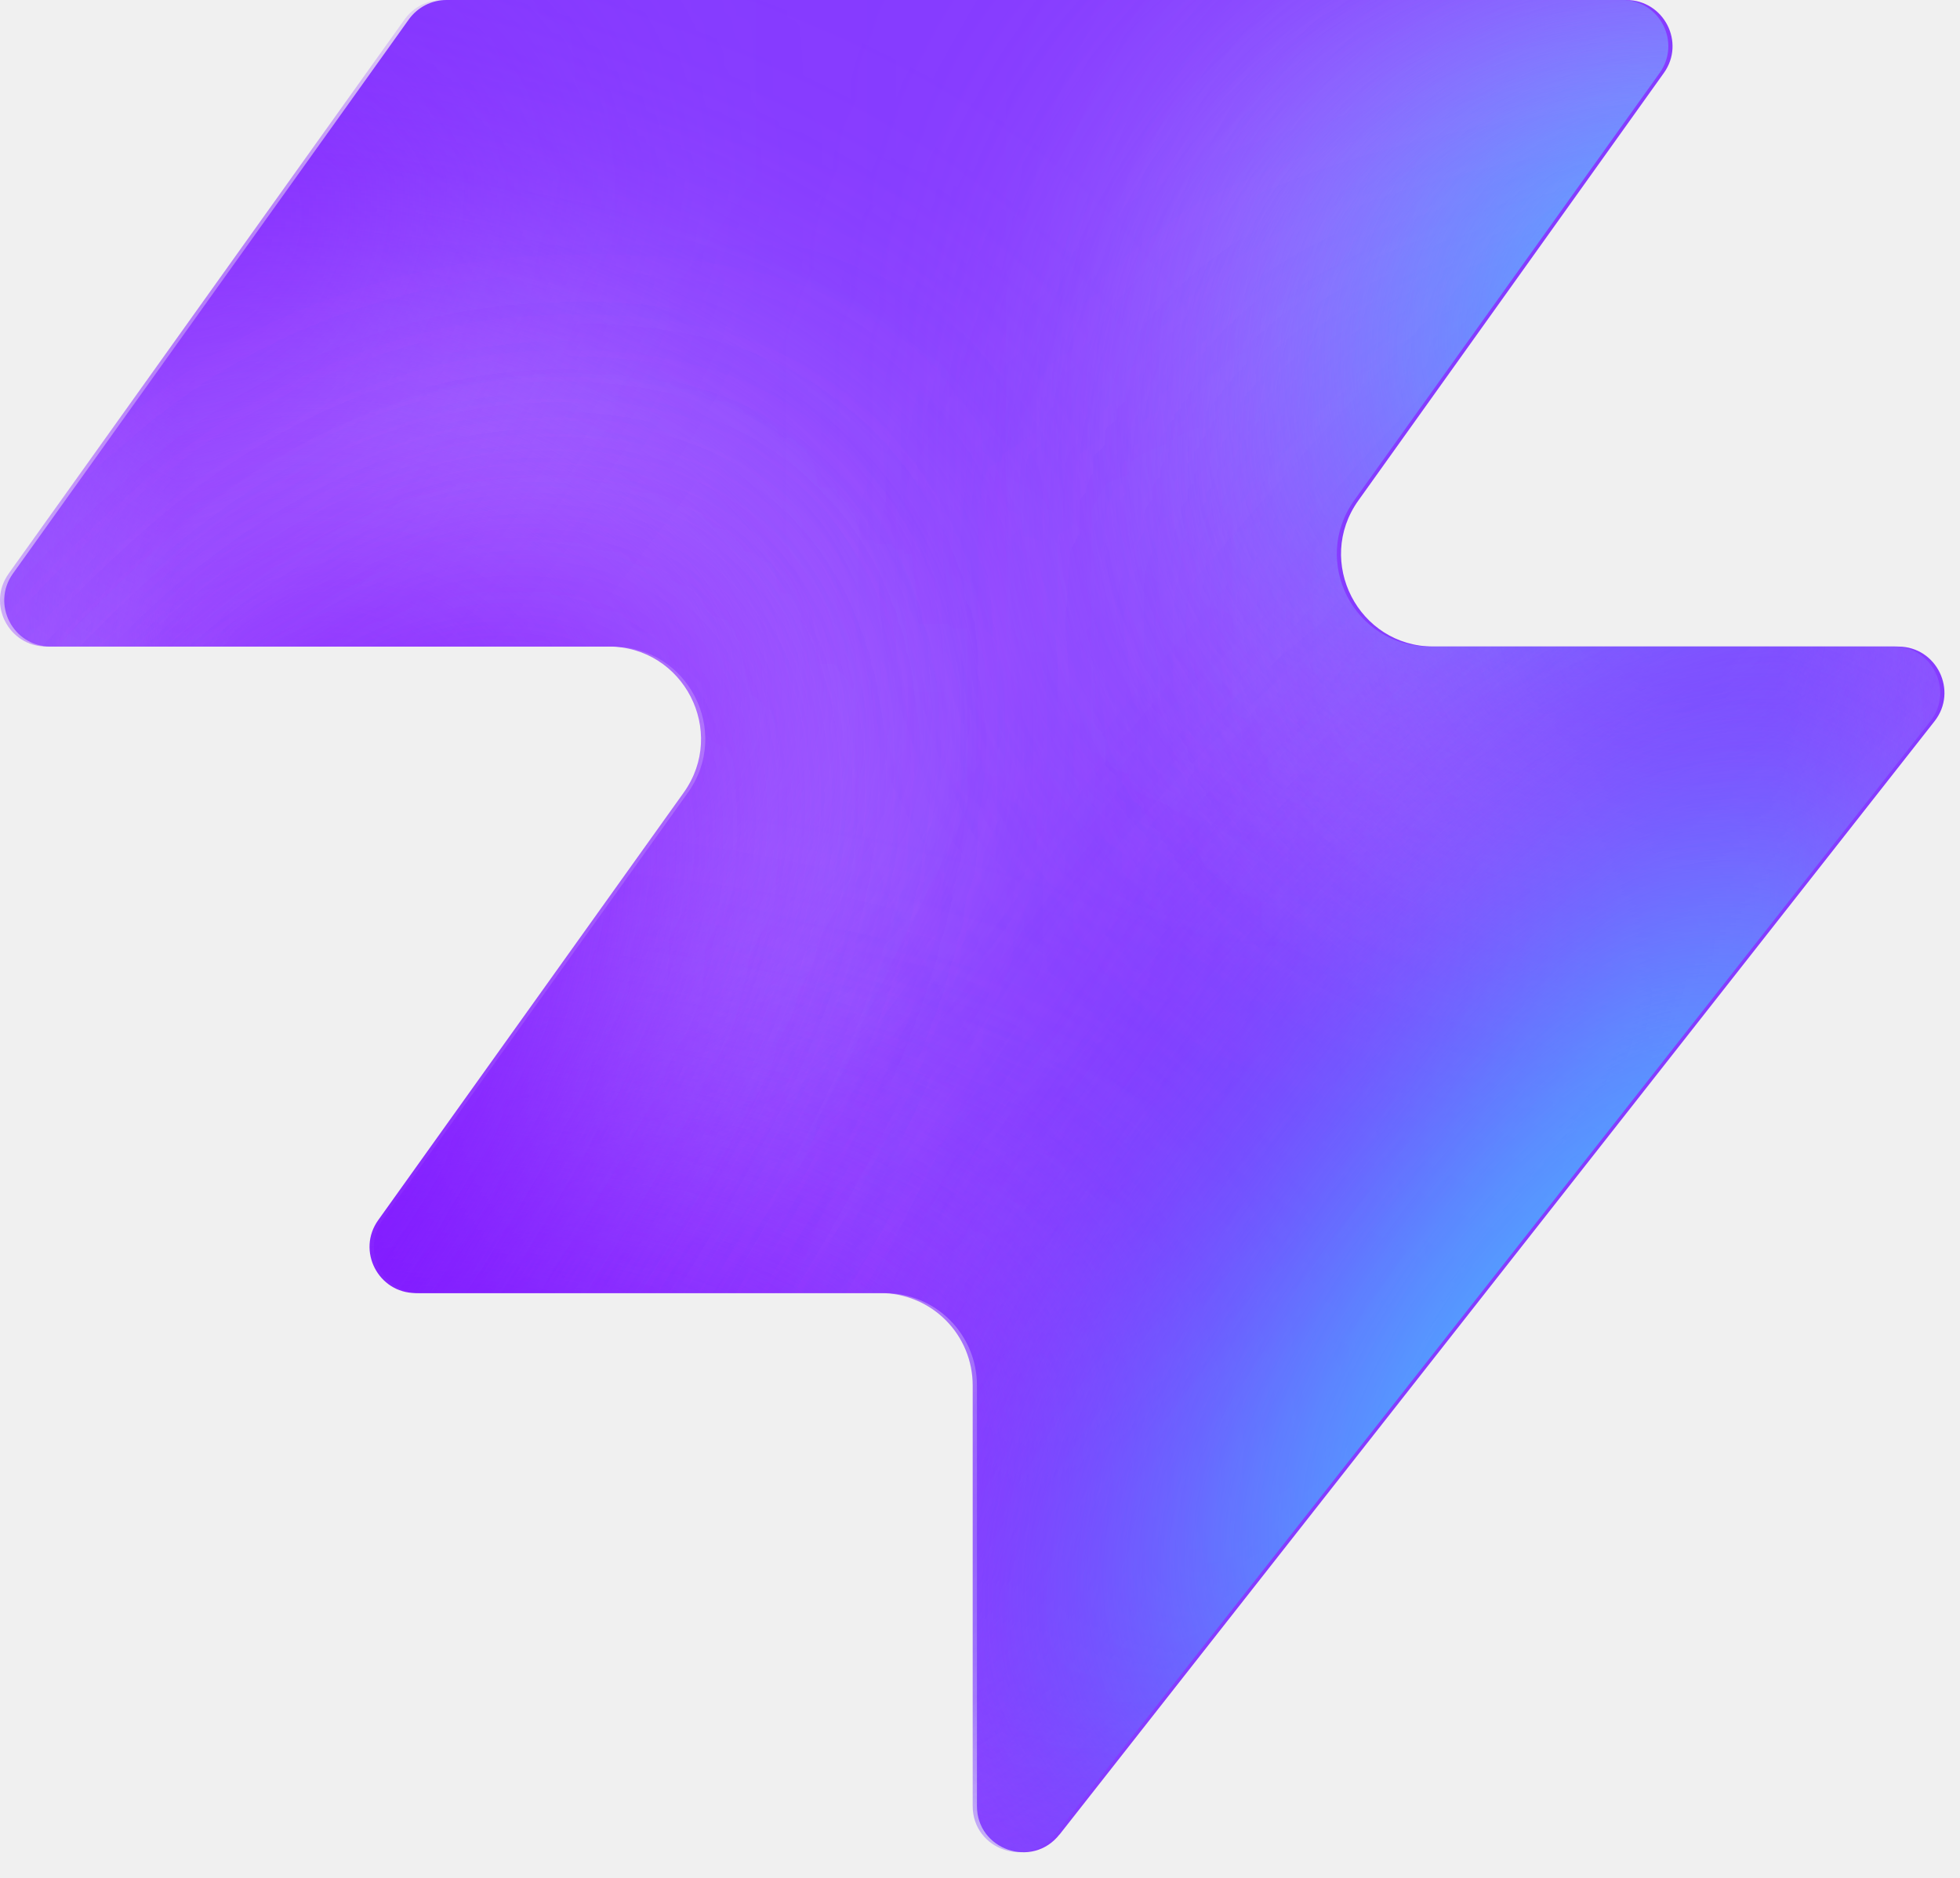
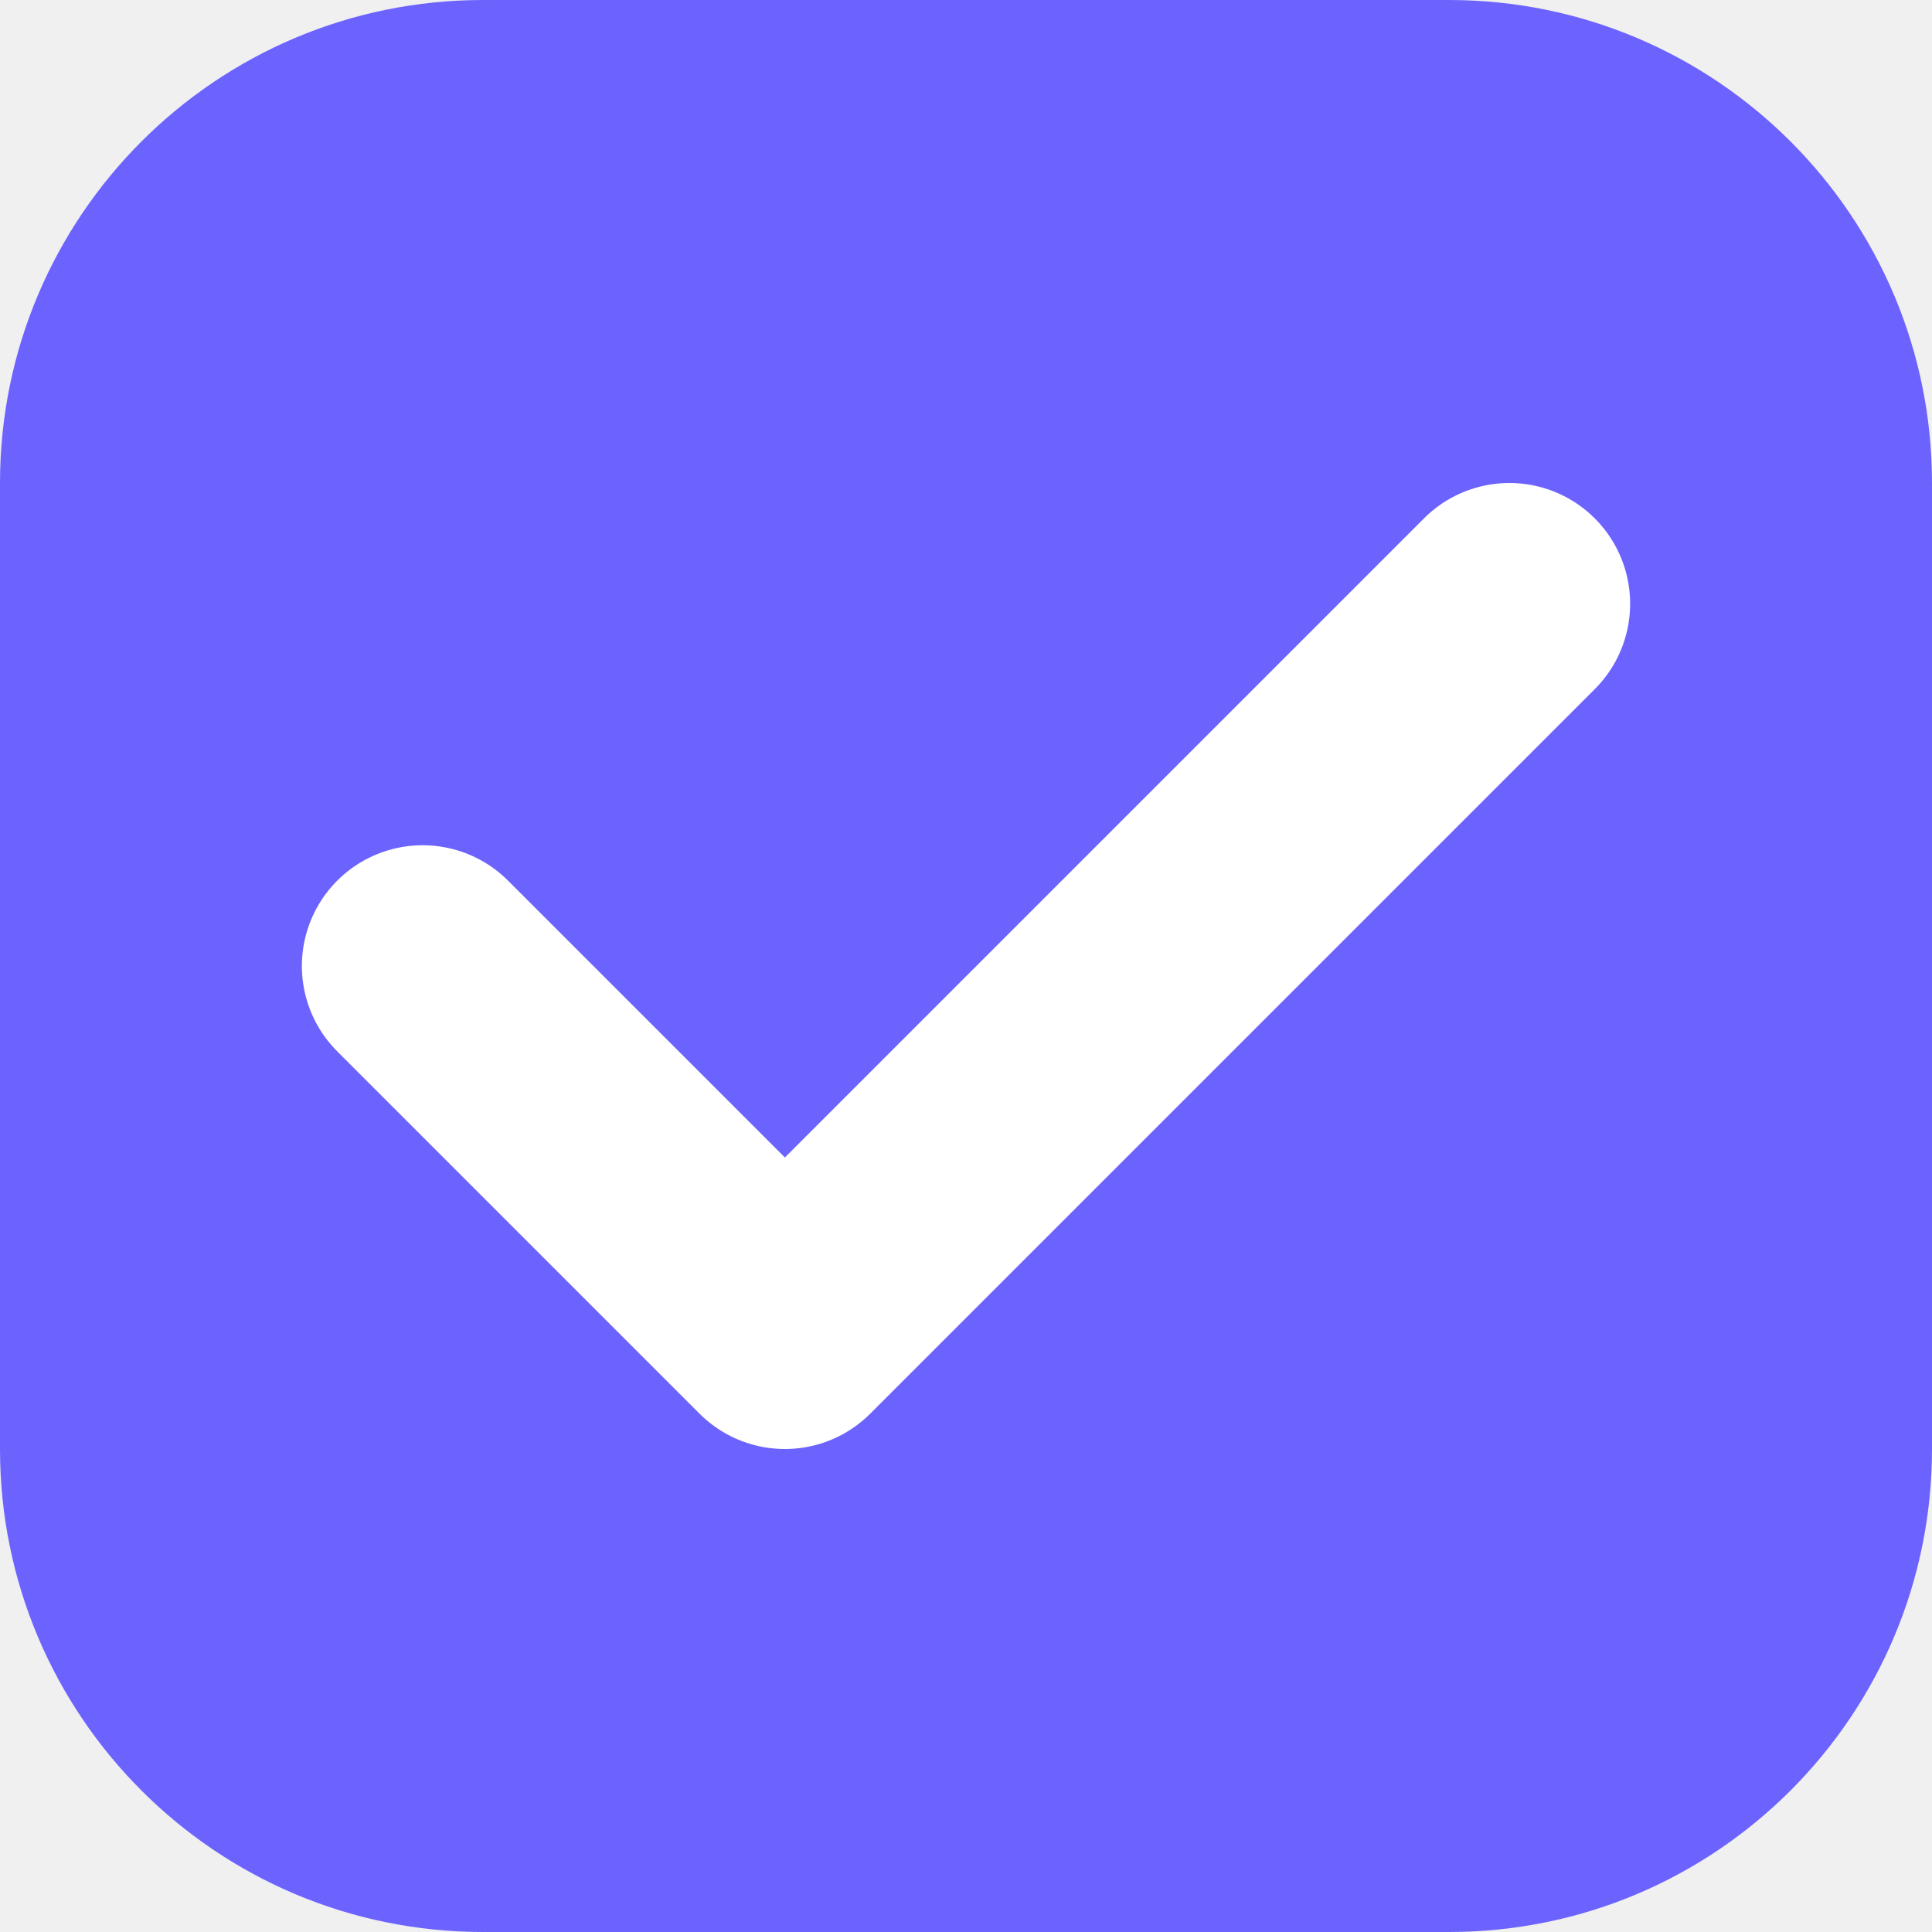
- <svg xmlns="http://www.w3.org/2000/svg" width="48" height="46" fill="none" viewBox="0 0 48 46">
-   <path fill="#863bff" d="M25.946 44.938c-.664.845-2.021.375-2.021-.698V33.937a2.26 2.26 0 0 0-2.262-2.262H10.287c-.92 0-1.456-1.04-.92-1.788l7.48-10.471c1.07-1.497 0-3.578-1.842-3.578H1.237c-.92 0-1.456-1.04-.92-1.788L10.013.474c.214-.297.556-.474.92-.474h28.894c.92 0 1.456 1.04.92 1.788l-7.48 10.471c-1.07 1.498 0 3.579 1.842 3.579h11.377c.943 0 1.473 1.088.89 1.83L25.947 44.94z" style="fill:#863bff;fill:color(display-p3 .525 .23 1);fill-opacity:1" />
-   <mask id="a" width="48" height="46" x="0" y="0" maskUnits="userSpaceOnUse" style="mask-type:alpha">
-     <path fill="#000" d="M25.842 44.938c-.664.844-2.021.375-2.021-.698V33.937a2.26 2.26 0 0 0-2.262-2.262H10.183c-.92 0-1.456-1.04-.92-1.788l7.48-10.471c1.07-1.498 0-3.579-1.842-3.579H1.133c-.92 0-1.456-1.04-.92-1.787L9.91.473c.214-.297.556-.474.92-.474h28.894c.92 0 1.456 1.04.92 1.788l-7.48 10.471c-1.07 1.498 0 3.578 1.842 3.578h11.377c.943 0 1.473 1.088.89 1.832L25.843 44.94z" style="fill:#000;fill-opacity:1" />
-   </mask>
-   <g mask="url(#a)">
-     <g filter="url(#b)">
-       <ellipse cx="5.508" cy="14.704" fill="#ede6ff" rx="5.508" ry="14.704" style="fill:#ede6ff;fill:color(display-p3 .927 .903 1);fill-opacity:1" transform="matrix(.00324 1 1 -.00324 -4.47 31.516)" />
-     </g>
-     <g filter="url(#c)">
-       <ellipse cx="10.399" cy="29.851" fill="#ede6ff" rx="10.399" ry="29.851" style="fill:#ede6ff;fill:color(display-p3 .927 .903 1);fill-opacity:1" transform="matrix(.00324 1 1 -.00324 -39.328 7.883)" />
-     </g>
-     <g filter="url(#d)">
-       <ellipse cx="5.508" cy="30.487" fill="#7e14ff" rx="5.508" ry="30.487" style="fill:#7e14ff;fill:color(display-p3 .492 .077 1);fill-opacity:1" transform="rotate(89.814 -25.913 -14.639)scale(1 -1)" />
-     </g>
-     <g filter="url(#e)">
-       <ellipse cx="5.508" cy="30.599" fill="#7e14ff" rx="5.508" ry="30.599" style="fill:#7e14ff;fill:color(display-p3 .492 .077 1);fill-opacity:1" transform="rotate(89.814 -32.644 -3.334)scale(1 -1)" />
-     </g>
-     <g filter="url(#f)">
-       <ellipse cx="5.508" cy="30.599" fill="#7e14ff" rx="5.508" ry="30.599" style="fill:#7e14ff;fill:color(display-p3 .492 .077 1);fill-opacity:1" transform="matrix(.00324 1 1 -.00324 -34.34 30.47)" />
-     </g>
-     <g filter="url(#g)">
-       <ellipse cx="14.072" cy="22.078" fill="#ede6ff" rx="14.072" ry="22.078" style="fill:#ede6ff;fill:color(display-p3 .927 .903 1);fill-opacity:1" transform="rotate(93.35 24.506 48.493)scale(-1 1)" />
-     </g>
-     <g filter="url(#h)">
-       <ellipse cx="3.47" cy="21.501" fill="#7e14ff" rx="3.47" ry="21.501" style="fill:#7e14ff;fill:color(display-p3 .492 .077 1);fill-opacity:1" transform="rotate(89.009 28.708 47.59)scale(-1 1)" />
-     </g>
-     <g filter="url(#i)">
-       <ellipse cx="3.47" cy="21.501" fill="#7e14ff" rx="3.47" ry="21.501" style="fill:#7e14ff;fill:color(display-p3 .492 .077 1);fill-opacity:1" transform="rotate(89.009 28.708 47.59)scale(-1 1)" />
-     </g>
-     <g filter="url(#j)">
-       <ellipse cx=".387" cy="8.972" fill="#7e14ff" rx="4.407" ry="29.108" style="fill:#7e14ff;fill:color(display-p3 .492 .077 1);fill-opacity:1" transform="rotate(39.51 .387 8.972)" />
-     </g>
-     <g filter="url(#k)">
-       <ellipse cx="47.523" cy="-6.092" fill="#7e14ff" rx="4.407" ry="29.108" style="fill:#7e14ff;fill:color(display-p3 .492 .077 1);fill-opacity:1" transform="rotate(37.892 47.523 -6.092)" />
-     </g>
-     <g filter="url(#l)">
-       <ellipse cx="41.412" cy="6.333" fill="#47bfff" rx="5.971" ry="9.665" style="fill:#47bfff;fill:color(display-p3 .28 .748 1);fill-opacity:1" transform="rotate(37.892 41.412 6.333)" />
-     </g>
-     <g filter="url(#m)">
-       <ellipse cx="-1.879" cy="38.332" fill="#7e14ff" rx="4.407" ry="29.108" style="fill:#7e14ff;fill:color(display-p3 .492 .077 1);fill-opacity:1" transform="rotate(37.892 -1.88 38.332)" />
-     </g>
-     <g filter="url(#n)">
-       <ellipse cx="-1.879" cy="38.332" fill="#7e14ff" rx="4.407" ry="29.108" style="fill:#7e14ff;fill:color(display-p3 .492 .077 1);fill-opacity:1" transform="rotate(37.892 -1.88 38.332)" />
-     </g>
-     <g filter="url(#o)">
-       <ellipse cx="35.651" cy="29.907" fill="#7e14ff" rx="4.407" ry="29.108" style="fill:#7e14ff;fill:color(display-p3 .492 .077 1);fill-opacity:1" transform="rotate(37.892 35.651 29.907)" />
-     </g>
-     <g filter="url(#p)">
-       <ellipse cx="38.418" cy="32.4" fill="#47bfff" rx="5.971" ry="15.297" style="fill:#47bfff;fill:color(display-p3 .28 .748 1);fill-opacity:1" transform="rotate(37.892 38.418 32.4)" />
-     </g>
-   </g>
-   <defs>
-     <filter id="b" width="60.045" height="41.654" x="-19.77" y="16.149" color-interpolation-filters="sRGB" filterUnits="userSpaceOnUse">
-       <feFlood flood-opacity="0" result="BackgroundImageFix" />
-       <feBlend in="SourceGraphic" in2="BackgroundImageFix" result="shape" />
-       <feGaussianBlur result="effect1_foregroundBlur_2002_17158" stdDeviation="7.659" />
-     </filter>
-     <filter id="c" width="90.34" height="51.437" x="-54.613" y="-7.533" color-interpolation-filters="sRGB" filterUnits="userSpaceOnUse">
-       <feFlood flood-opacity="0" result="BackgroundImageFix" />
-       <feBlend in="SourceGraphic" in2="BackgroundImageFix" result="shape" />
-       <feGaussianBlur result="effect1_foregroundBlur_2002_17158" stdDeviation="7.659" />
-     </filter>
-     <filter id="d" width="79.355" height="29.4" x="-49.64" y="2.03" color-interpolation-filters="sRGB" filterUnits="userSpaceOnUse">
-       <feFlood flood-opacity="0" result="BackgroundImageFix" />
-       <feBlend in="SourceGraphic" in2="BackgroundImageFix" result="shape" />
-       <feGaussianBlur result="effect1_foregroundBlur_2002_17158" stdDeviation="4.596" />
-     </filter>
-     <filter id="e" width="79.579" height="29.4" x="-45.045" y="20.029" color-interpolation-filters="sRGB" filterUnits="userSpaceOnUse">
-       <feFlood flood-opacity="0" result="BackgroundImageFix" />
-       <feBlend in="SourceGraphic" in2="BackgroundImageFix" result="shape" />
-       <feGaussianBlur result="effect1_foregroundBlur_2002_17158" stdDeviation="4.596" />
-     </filter>
-     <filter id="f" width="79.579" height="29.4" x="-43.513" y="21.178" color-interpolation-filters="sRGB" filterUnits="userSpaceOnUse">
-       <feFlood flood-opacity="0" result="BackgroundImageFix" />
-       <feBlend in="SourceGraphic" in2="BackgroundImageFix" result="shape" />
-       <feGaussianBlur result="effect1_foregroundBlur_2002_17158" stdDeviation="4.596" />
-     </filter>
-     <filter id="g" width="74.749" height="58.852" x="15.756" y="-17.901" color-interpolation-filters="sRGB" filterUnits="userSpaceOnUse">
-       <feFlood flood-opacity="0" result="BackgroundImageFix" />
-       <feBlend in="SourceGraphic" in2="BackgroundImageFix" result="shape" />
-       <feGaussianBlur result="effect1_foregroundBlur_2002_17158" stdDeviation="7.659" />
-     </filter>
-     <filter id="h" width="61.377" height="25.362" x="23.548" y="2.284" color-interpolation-filters="sRGB" filterUnits="userSpaceOnUse">
-       <feFlood flood-opacity="0" result="BackgroundImageFix" />
-       <feBlend in="SourceGraphic" in2="BackgroundImageFix" result="shape" />
-       <feGaussianBlur result="effect1_foregroundBlur_2002_17158" stdDeviation="4.596" />
-     </filter>
-     <filter id="i" width="61.377" height="25.362" x="23.548" y="2.284" color-interpolation-filters="sRGB" filterUnits="userSpaceOnUse">
-       <feFlood flood-opacity="0" result="BackgroundImageFix" />
-       <feBlend in="SourceGraphic" in2="BackgroundImageFix" result="shape" />
-       <feGaussianBlur result="effect1_foregroundBlur_2002_17158" stdDeviation="4.596" />
-     </filter>
-     <filter id="j" width="56.045" height="63.649" x="-27.636" y="-22.853" color-interpolation-filters="sRGB" filterUnits="userSpaceOnUse">
-       <feFlood flood-opacity="0" result="BackgroundImageFix" />
-       <feBlend in="SourceGraphic" in2="BackgroundImageFix" result="shape" />
-       <feGaussianBlur result="effect1_foregroundBlur_2002_17158" stdDeviation="4.596" />
-     </filter>
-     <filter id="k" width="54.814" height="64.646" x="20.116" y="-38.415" color-interpolation-filters="sRGB" filterUnits="userSpaceOnUse">
-       <feFlood flood-opacity="0" result="BackgroundImageFix" />
-       <feBlend in="SourceGraphic" in2="BackgroundImageFix" result="shape" />
-       <feGaussianBlur result="effect1_foregroundBlur_2002_17158" stdDeviation="4.596" />
-     </filter>
-     <filter id="l" width="33.541" height="35.313" x="24.641" y="-11.323" color-interpolation-filters="sRGB" filterUnits="userSpaceOnUse">
-       <feFlood flood-opacity="0" result="BackgroundImageFix" />
-       <feBlend in="SourceGraphic" in2="BackgroundImageFix" result="shape" />
-       <feGaussianBlur result="effect1_foregroundBlur_2002_17158" stdDeviation="4.596" />
-     </filter>
-     <filter id="m" width="54.814" height="64.646" x="-29.286" y="6.009" color-interpolation-filters="sRGB" filterUnits="userSpaceOnUse">
-       <feFlood flood-opacity="0" result="BackgroundImageFix" />
-       <feBlend in="SourceGraphic" in2="BackgroundImageFix" result="shape" />
-       <feGaussianBlur result="effect1_foregroundBlur_2002_17158" stdDeviation="4.596" />
-     </filter>
-     <filter id="n" width="54.814" height="64.646" x="-29.286" y="6.009" color-interpolation-filters="sRGB" filterUnits="userSpaceOnUse">
-       <feFlood flood-opacity="0" result="BackgroundImageFix" />
-       <feBlend in="SourceGraphic" in2="BackgroundImageFix" result="shape" />
-       <feGaussianBlur result="effect1_foregroundBlur_2002_17158" stdDeviation="4.596" />
-     </filter>
-     <filter id="o" width="54.814" height="64.646" x="8.244" y="-2.416" color-interpolation-filters="sRGB" filterUnits="userSpaceOnUse">
-       <feFlood flood-opacity="0" result="BackgroundImageFix" />
-       <feBlend in="SourceGraphic" in2="BackgroundImageFix" result="shape" />
-       <feGaussianBlur result="effect1_foregroundBlur_2002_17158" stdDeviation="4.596" />
-     </filter>
-     <filter id="p" width="39.409" height="43.623" x="18.713" y="10.588" color-interpolation-filters="sRGB" filterUnits="userSpaceOnUse">
-       <feFlood flood-opacity="0" result="BackgroundImageFix" />
-       <feBlend in="SourceGraphic" in2="BackgroundImageFix" result="shape" />
-       <feGaussianBlur result="effect1_foregroundBlur_2002_17158" stdDeviation="4.596" />
-     </filter>
-   </defs>
+ <svg xmlns="http://www.w3.org/2000/svg" viewBox="0 0 32 32">
+   <rect width="32" height="32" rx="8" fill="#6c63ff" />
+   <path d="M7 16l6 6 12-12" stroke="white" stroke-width="4" stroke-linecap="round" stroke-linejoin="round" fill="none" />
</svg>
